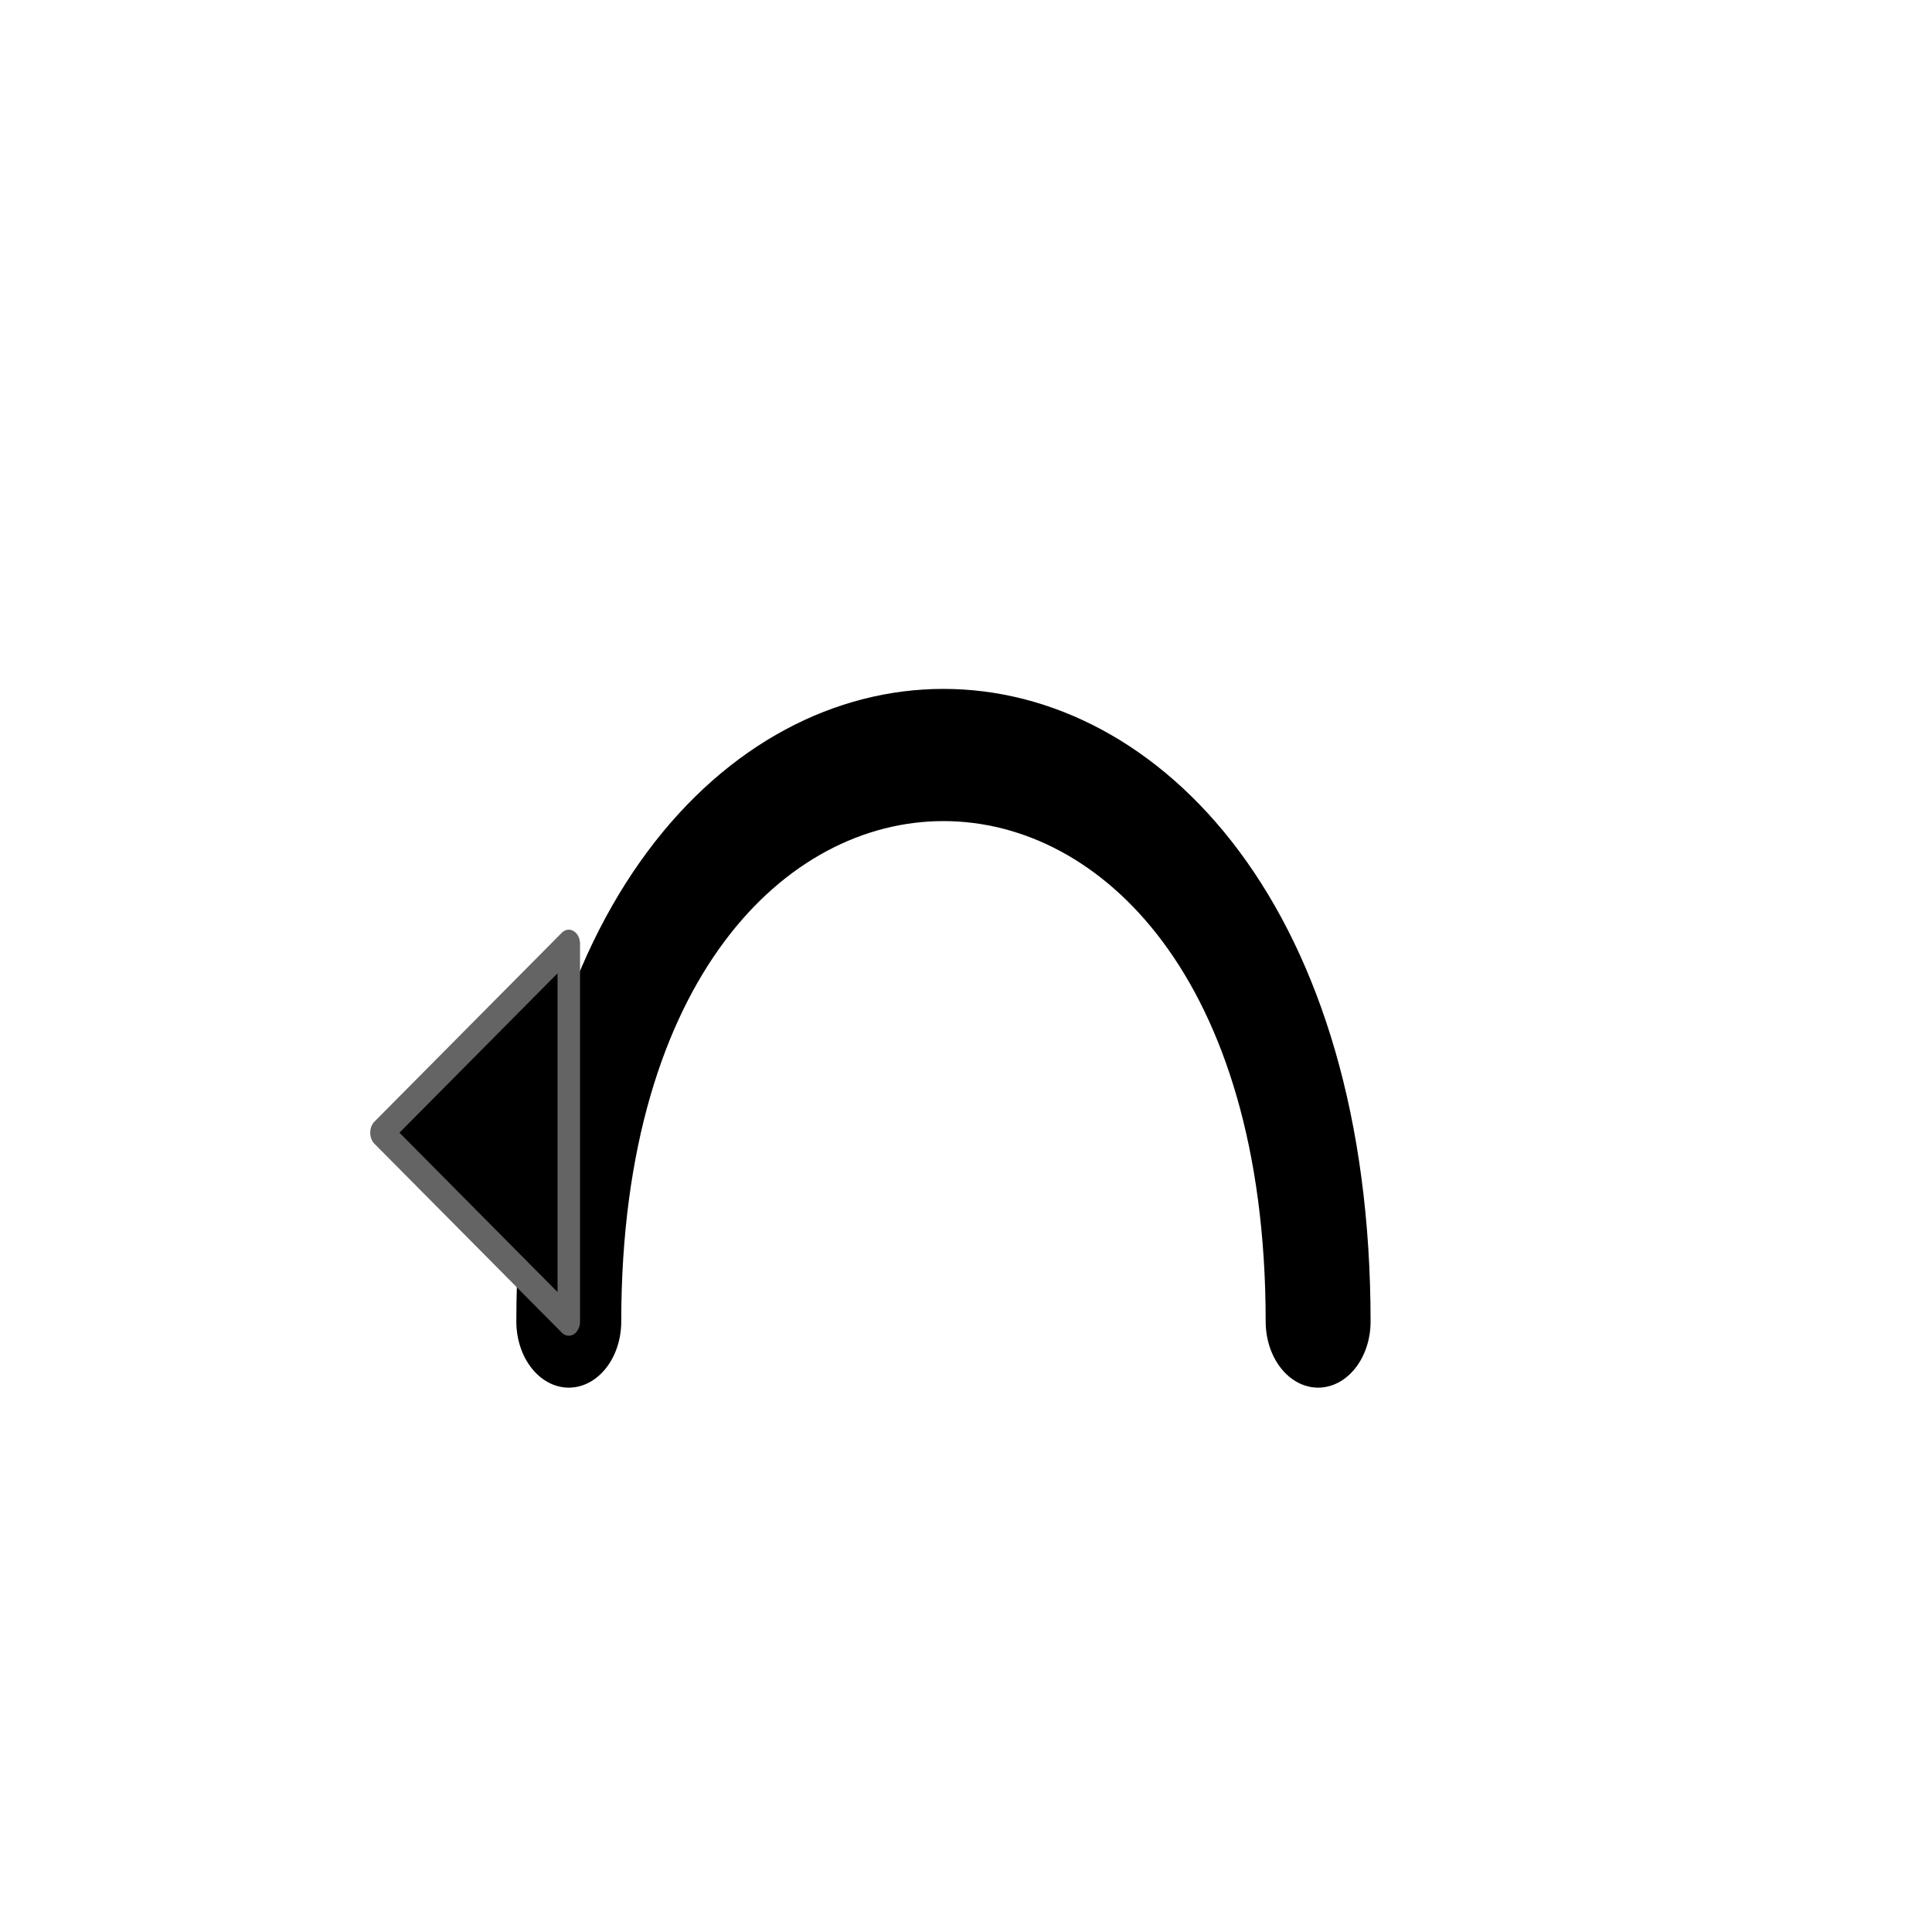
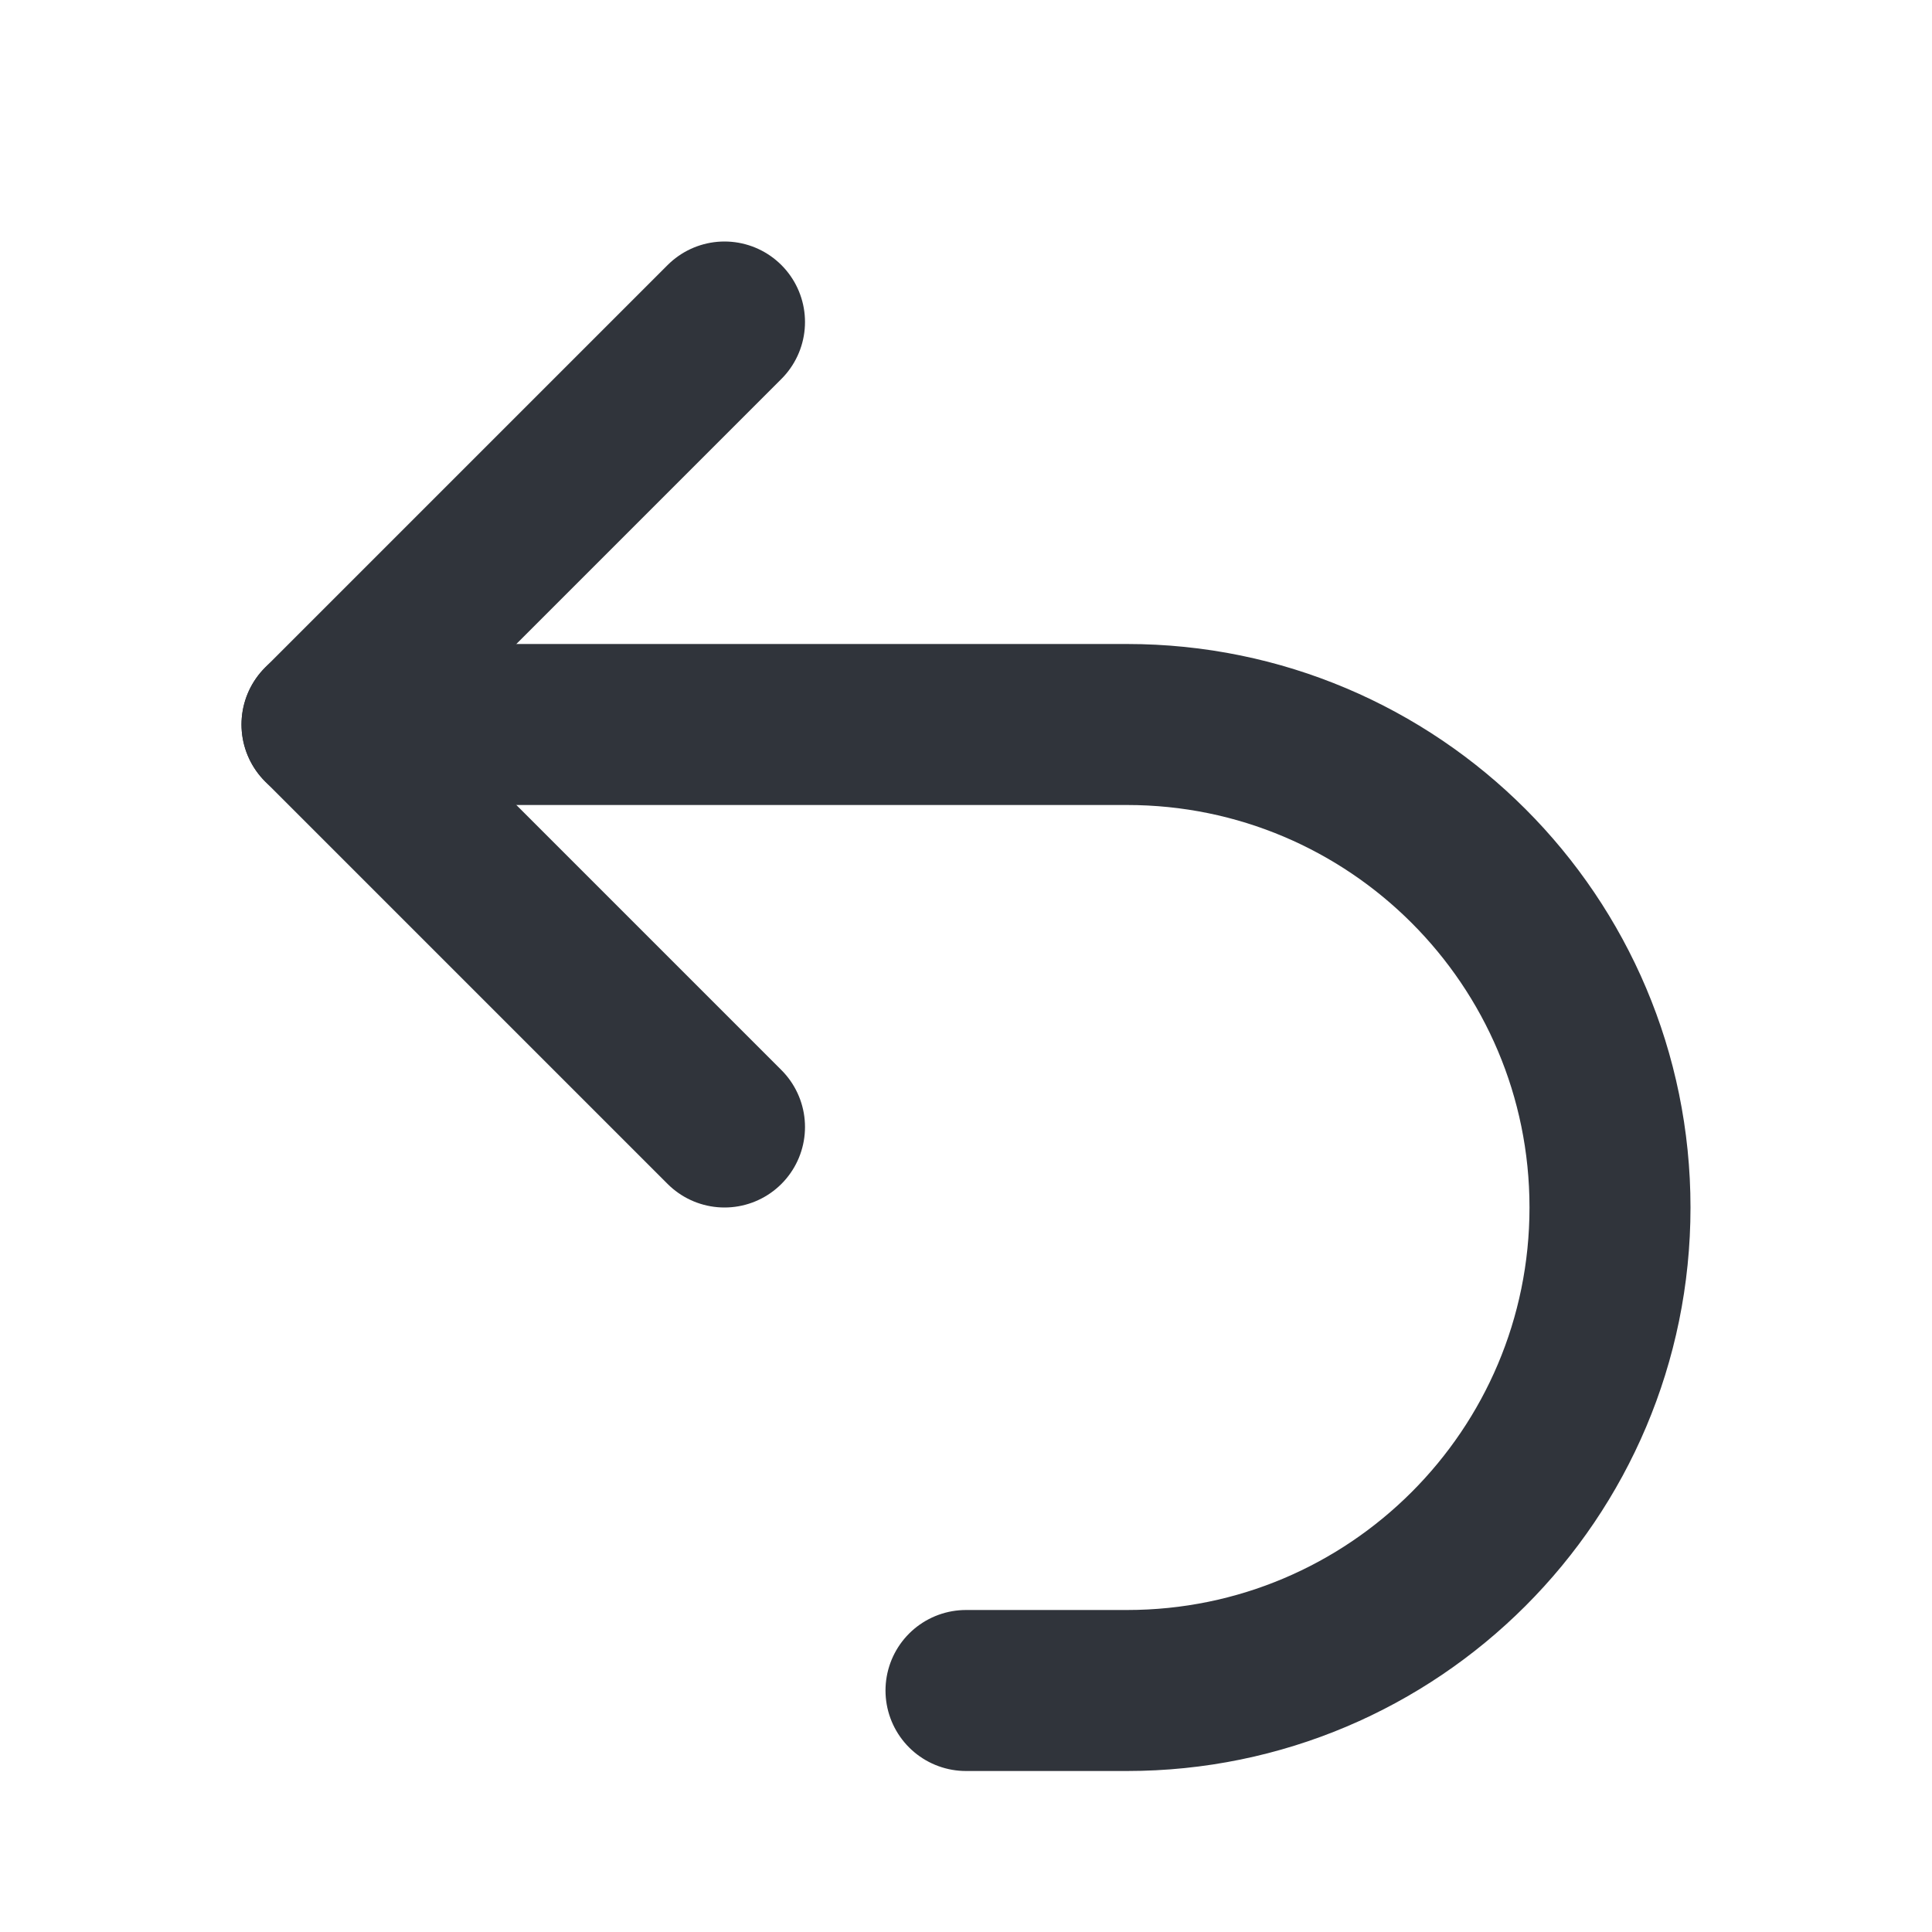
- <svg xmlns="http://www.w3.org/2000/svg" width="100%" height="100%" viewBox="0 0 128 128" version="1.1" xml:space="preserve" style="fill-rule:evenodd;clip-rule:evenodd;stroke-linecap:round;stroke-linejoin:round;stroke-miterlimit:1;">
-   <g transform="matrix(1,0,0,1,-2300,-200)">
-     <g transform="matrix(0.248227,0,0,0.312796,2300.45,199.973)">
-       <rect x="-1.829" y="0.088" width="515.658" height="409.212" style="fill:none;" />
-       <path d="M 350,280 C 350,120 150,120 150,280" style="fill:none;stroke:rgb(0,0,0);stroke-width:28px;stroke-linecap:round;" />
-       <path d="M 100,240 L 150,200 L 150,280 Z" style="fill:rgb(0,0,0);stroke:rgb(100,100,100);stroke-width:6px;stroke-linejoin:round;" />
-     </g>
-   </g>
+ <svg xmlns="http://www.w3.org/2000/svg" viewBox="0 0 24 24" width="24" height="24" fill="none" stroke="#30343B" stroke-width="2" stroke-linecap="round" stroke-linejoin="round">
+   <path d="m9 4-5 5 5 5" />
+   <path d="M4 9h10a6 6 0 1 1 0 12h-2" />
</svg>
